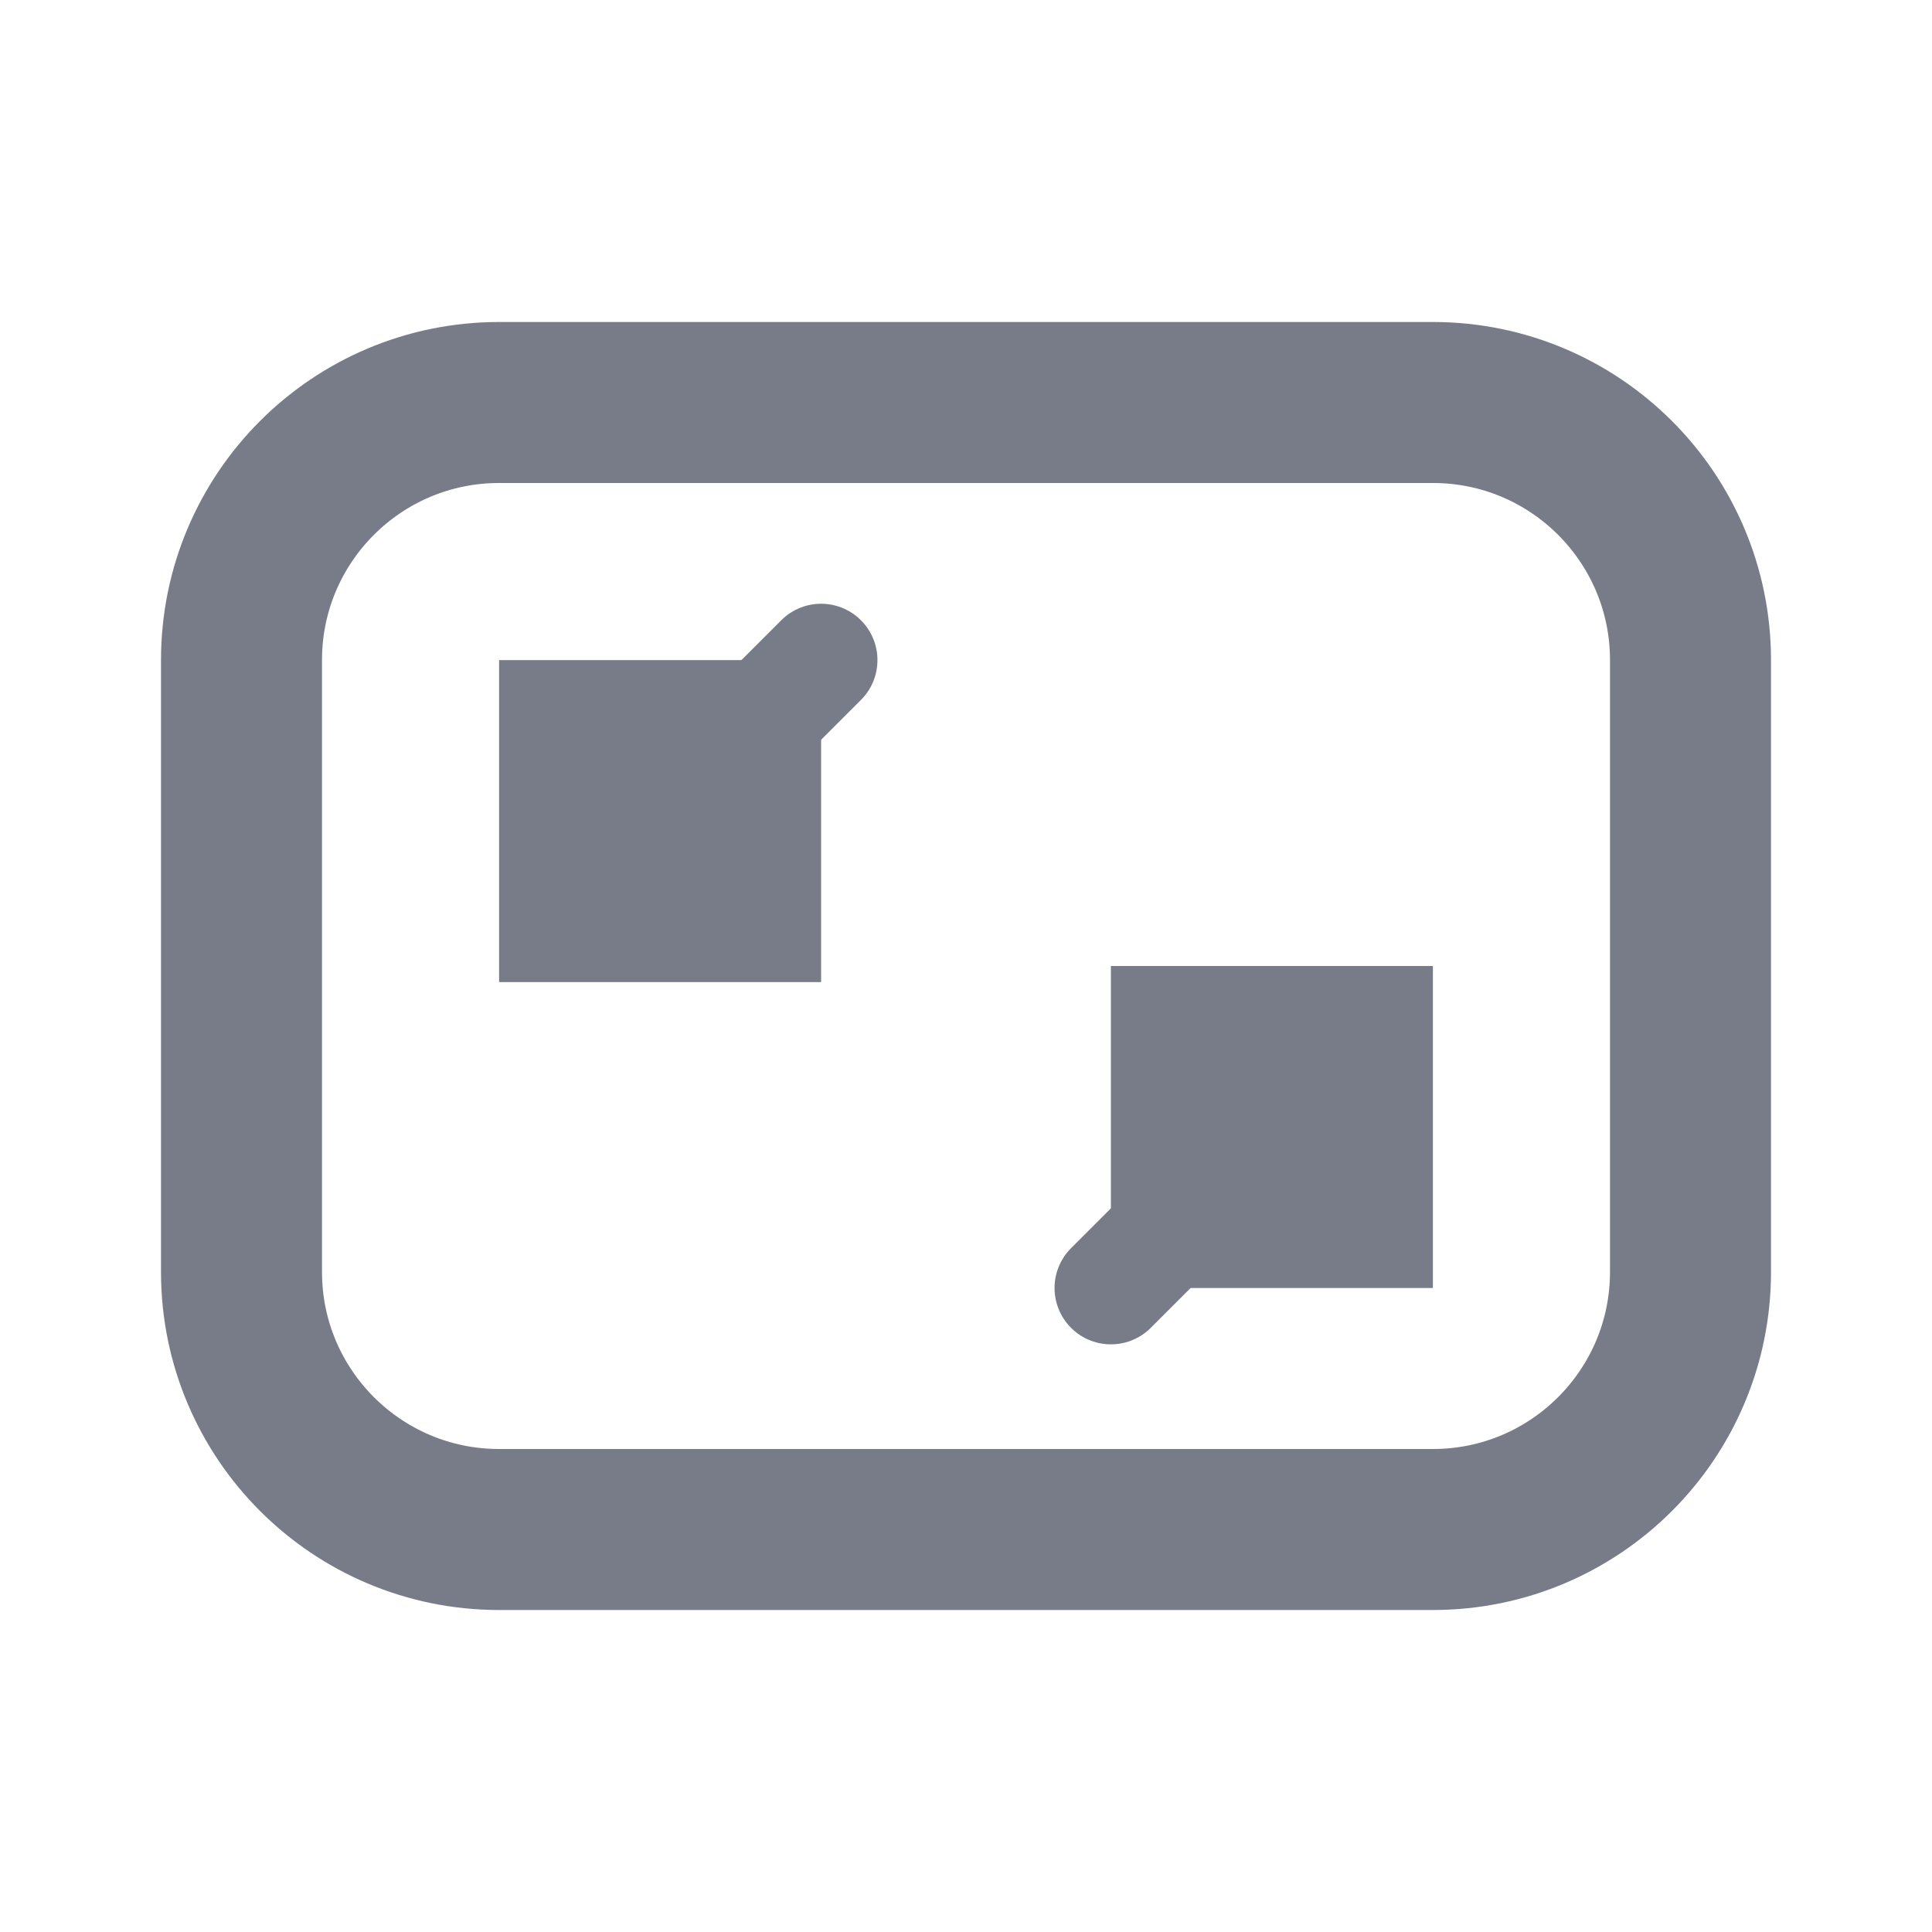
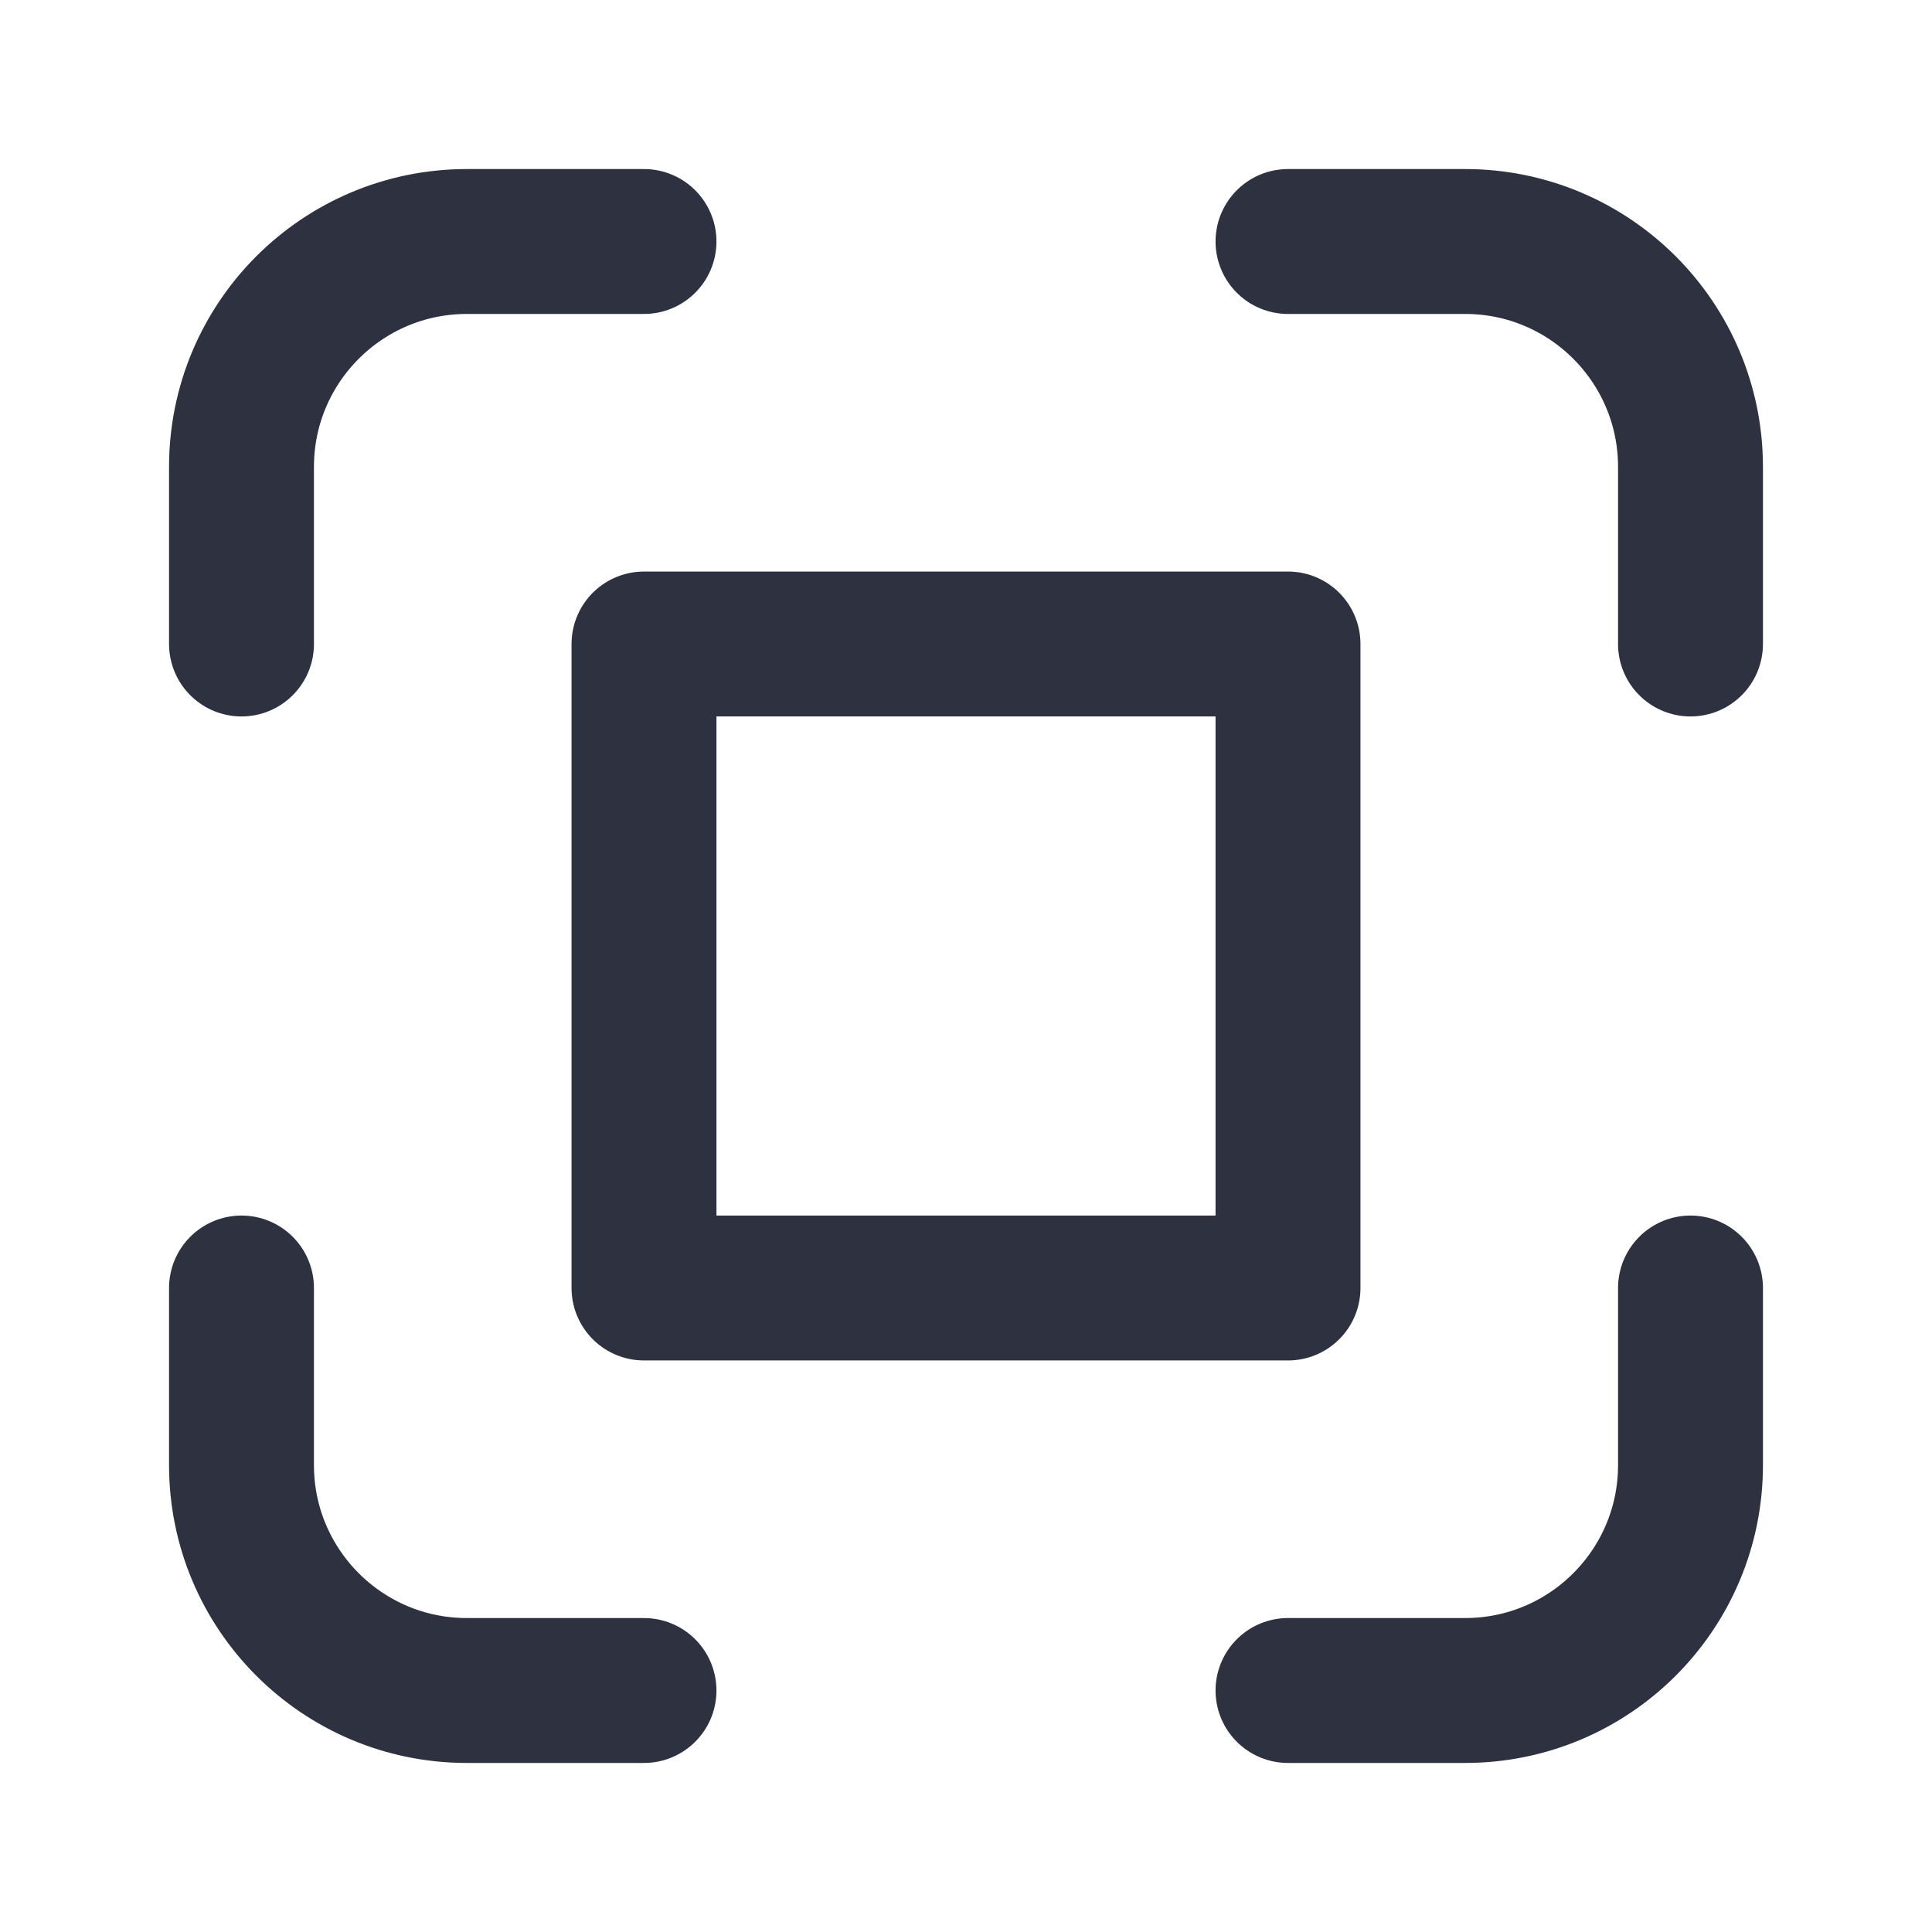
<svg xmlns="http://www.w3.org/2000/svg" width="24" height="24" viewBox="0 0 24 24" fill="none">
-   <rect x="3" y="5" width="18" height="14" rx="3.2" stroke="#777C88" stroke-width="2" />
-   <path d="M6.2 8.2h4v4h-4v-4ZM13.8 12h4v4h-4v-4Z" fill="#777C88" />
-   <path d="m10.2 8.2-1.5 1.5M13.8 16l1.5-1.5" stroke="#777C88" stroke-width="1.4" stroke-linecap="round" />
+   <path d="M8 3H5.8A2.8 2.8 0 0 0 3 5.8V8M16 3h2.2A2.8 2.8 0 0 1 21 5.8V8M21 16v2.2a2.8 2.8 0 0 1-2.8 2.8H16M8 21H5.8A2.8 2.8 0 0 1 3 18.2V16" stroke="#2D3140" stroke-width="1.8" stroke-linecap="round" />
+   <path d="M8 8h8v8H8z" stroke="#2D3140" stroke-width="1.8" stroke-linejoin="round" />
</svg>
